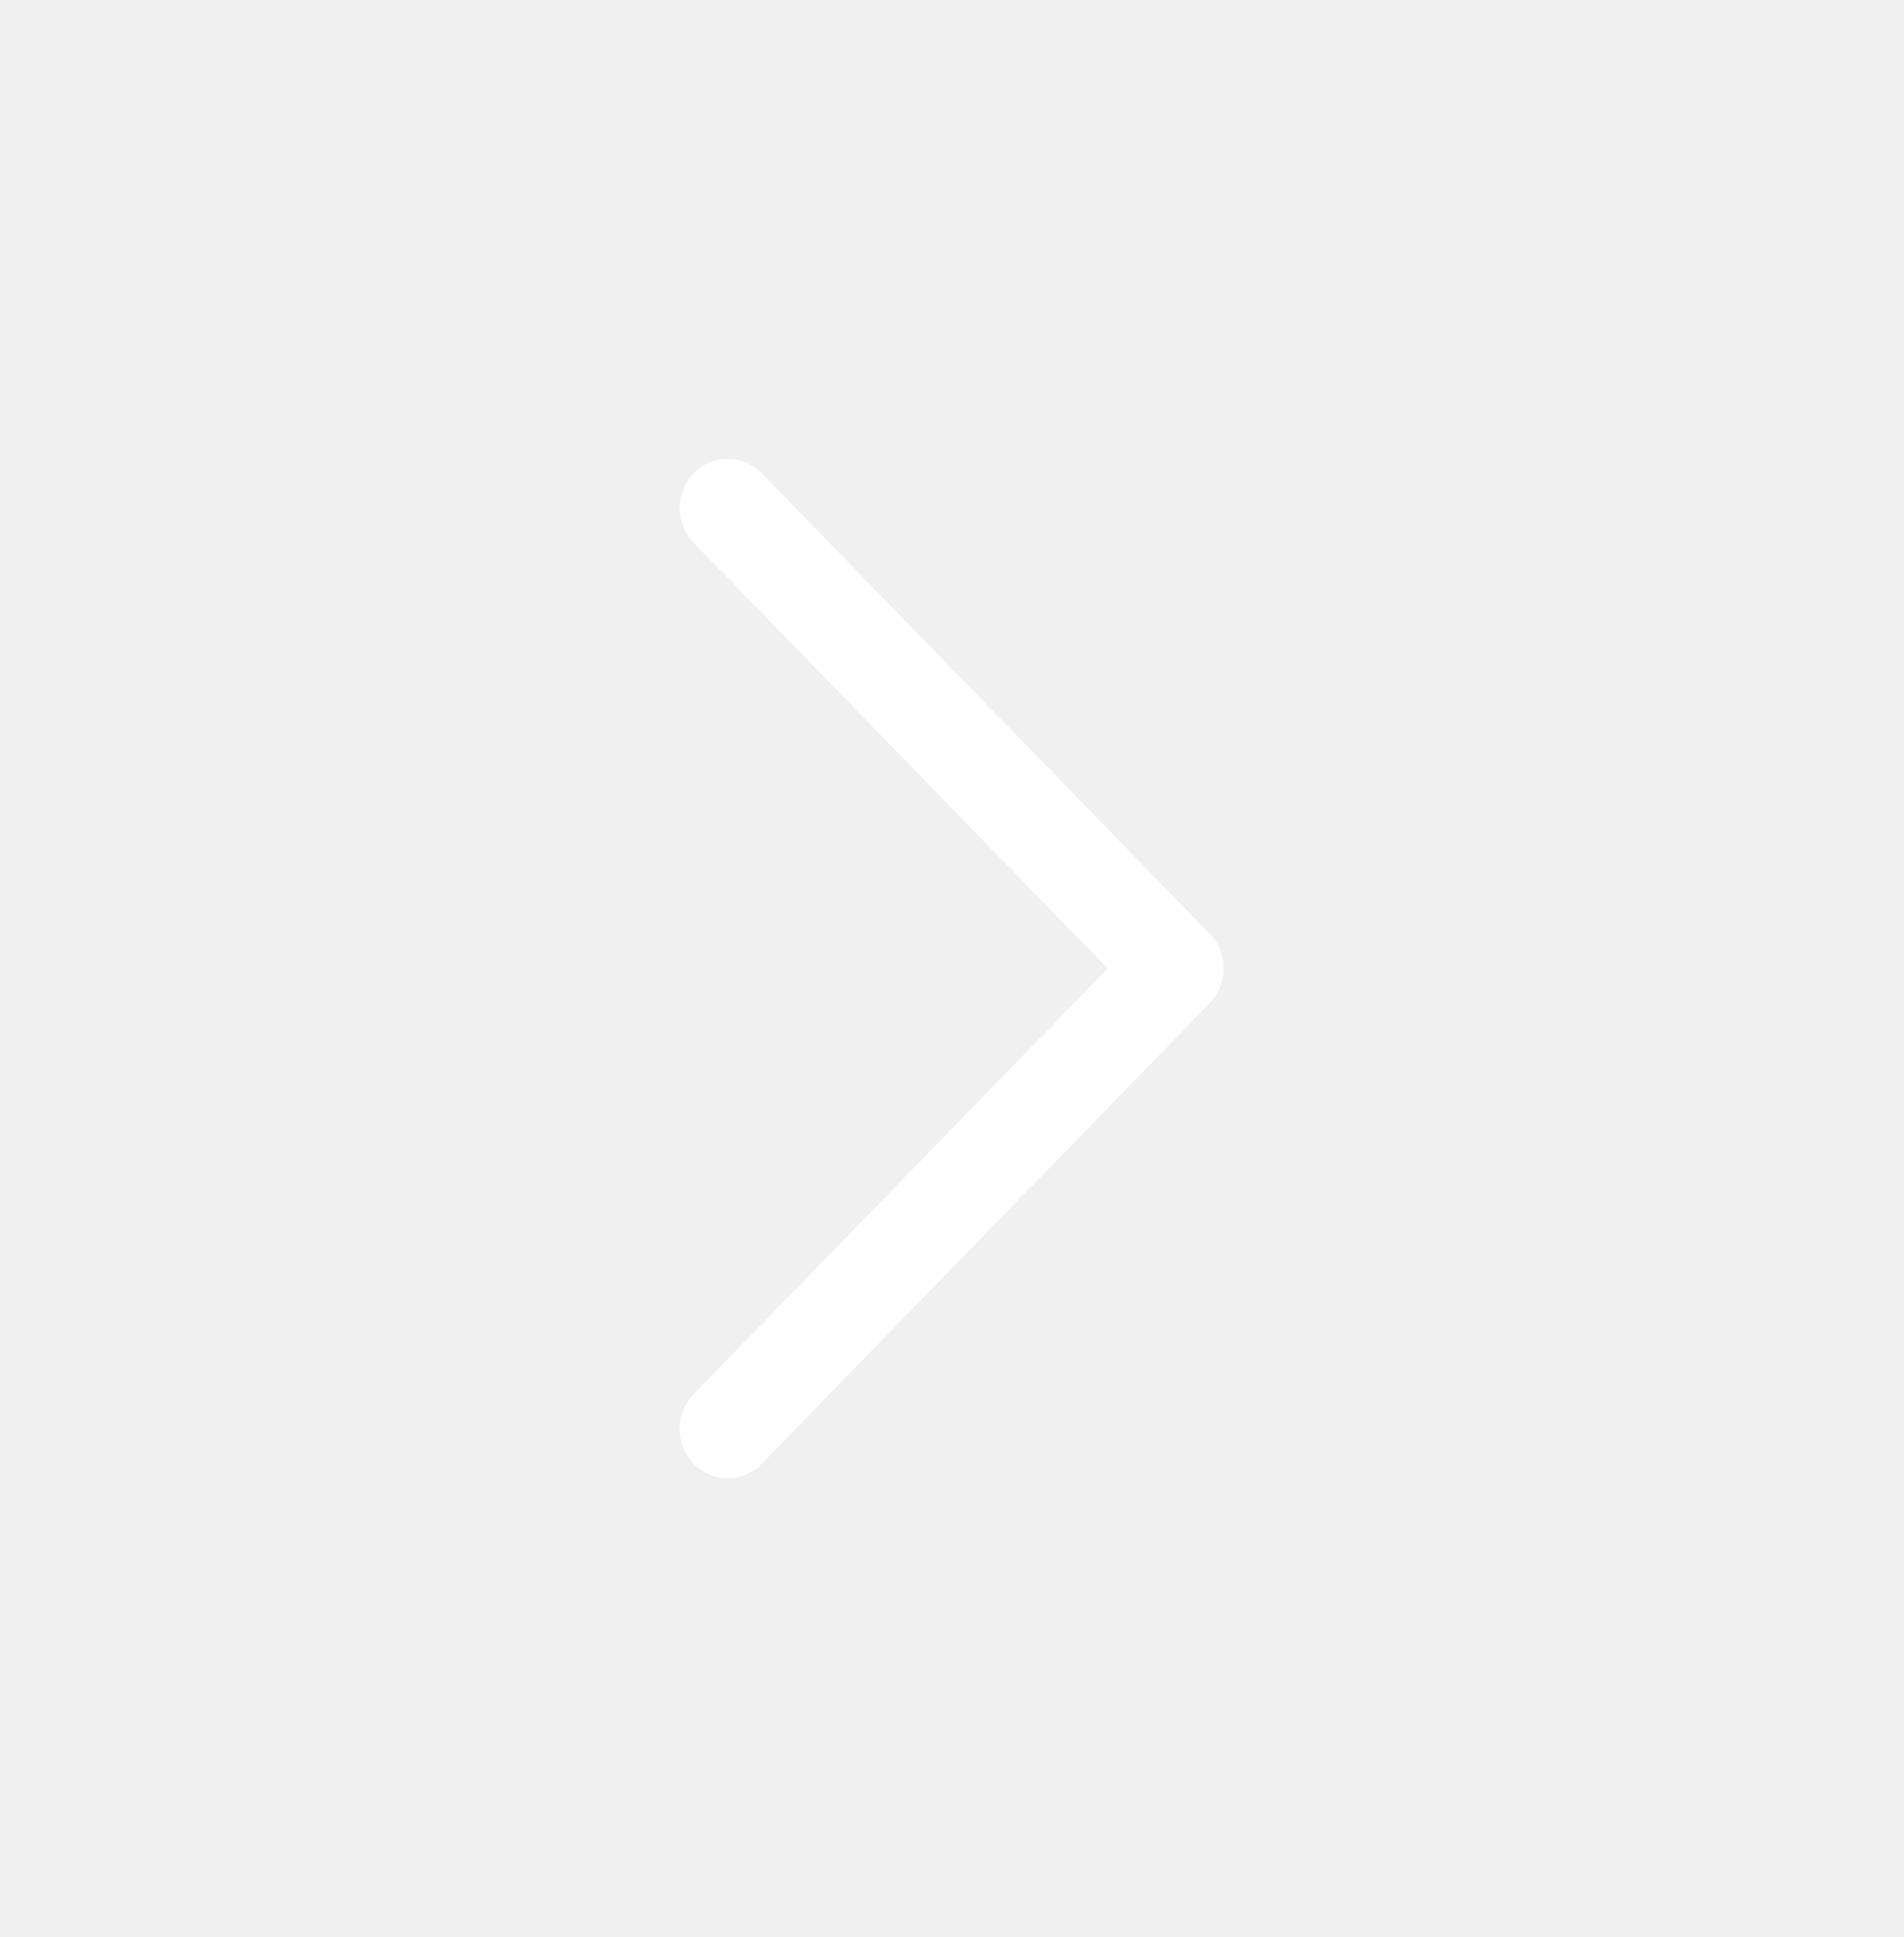
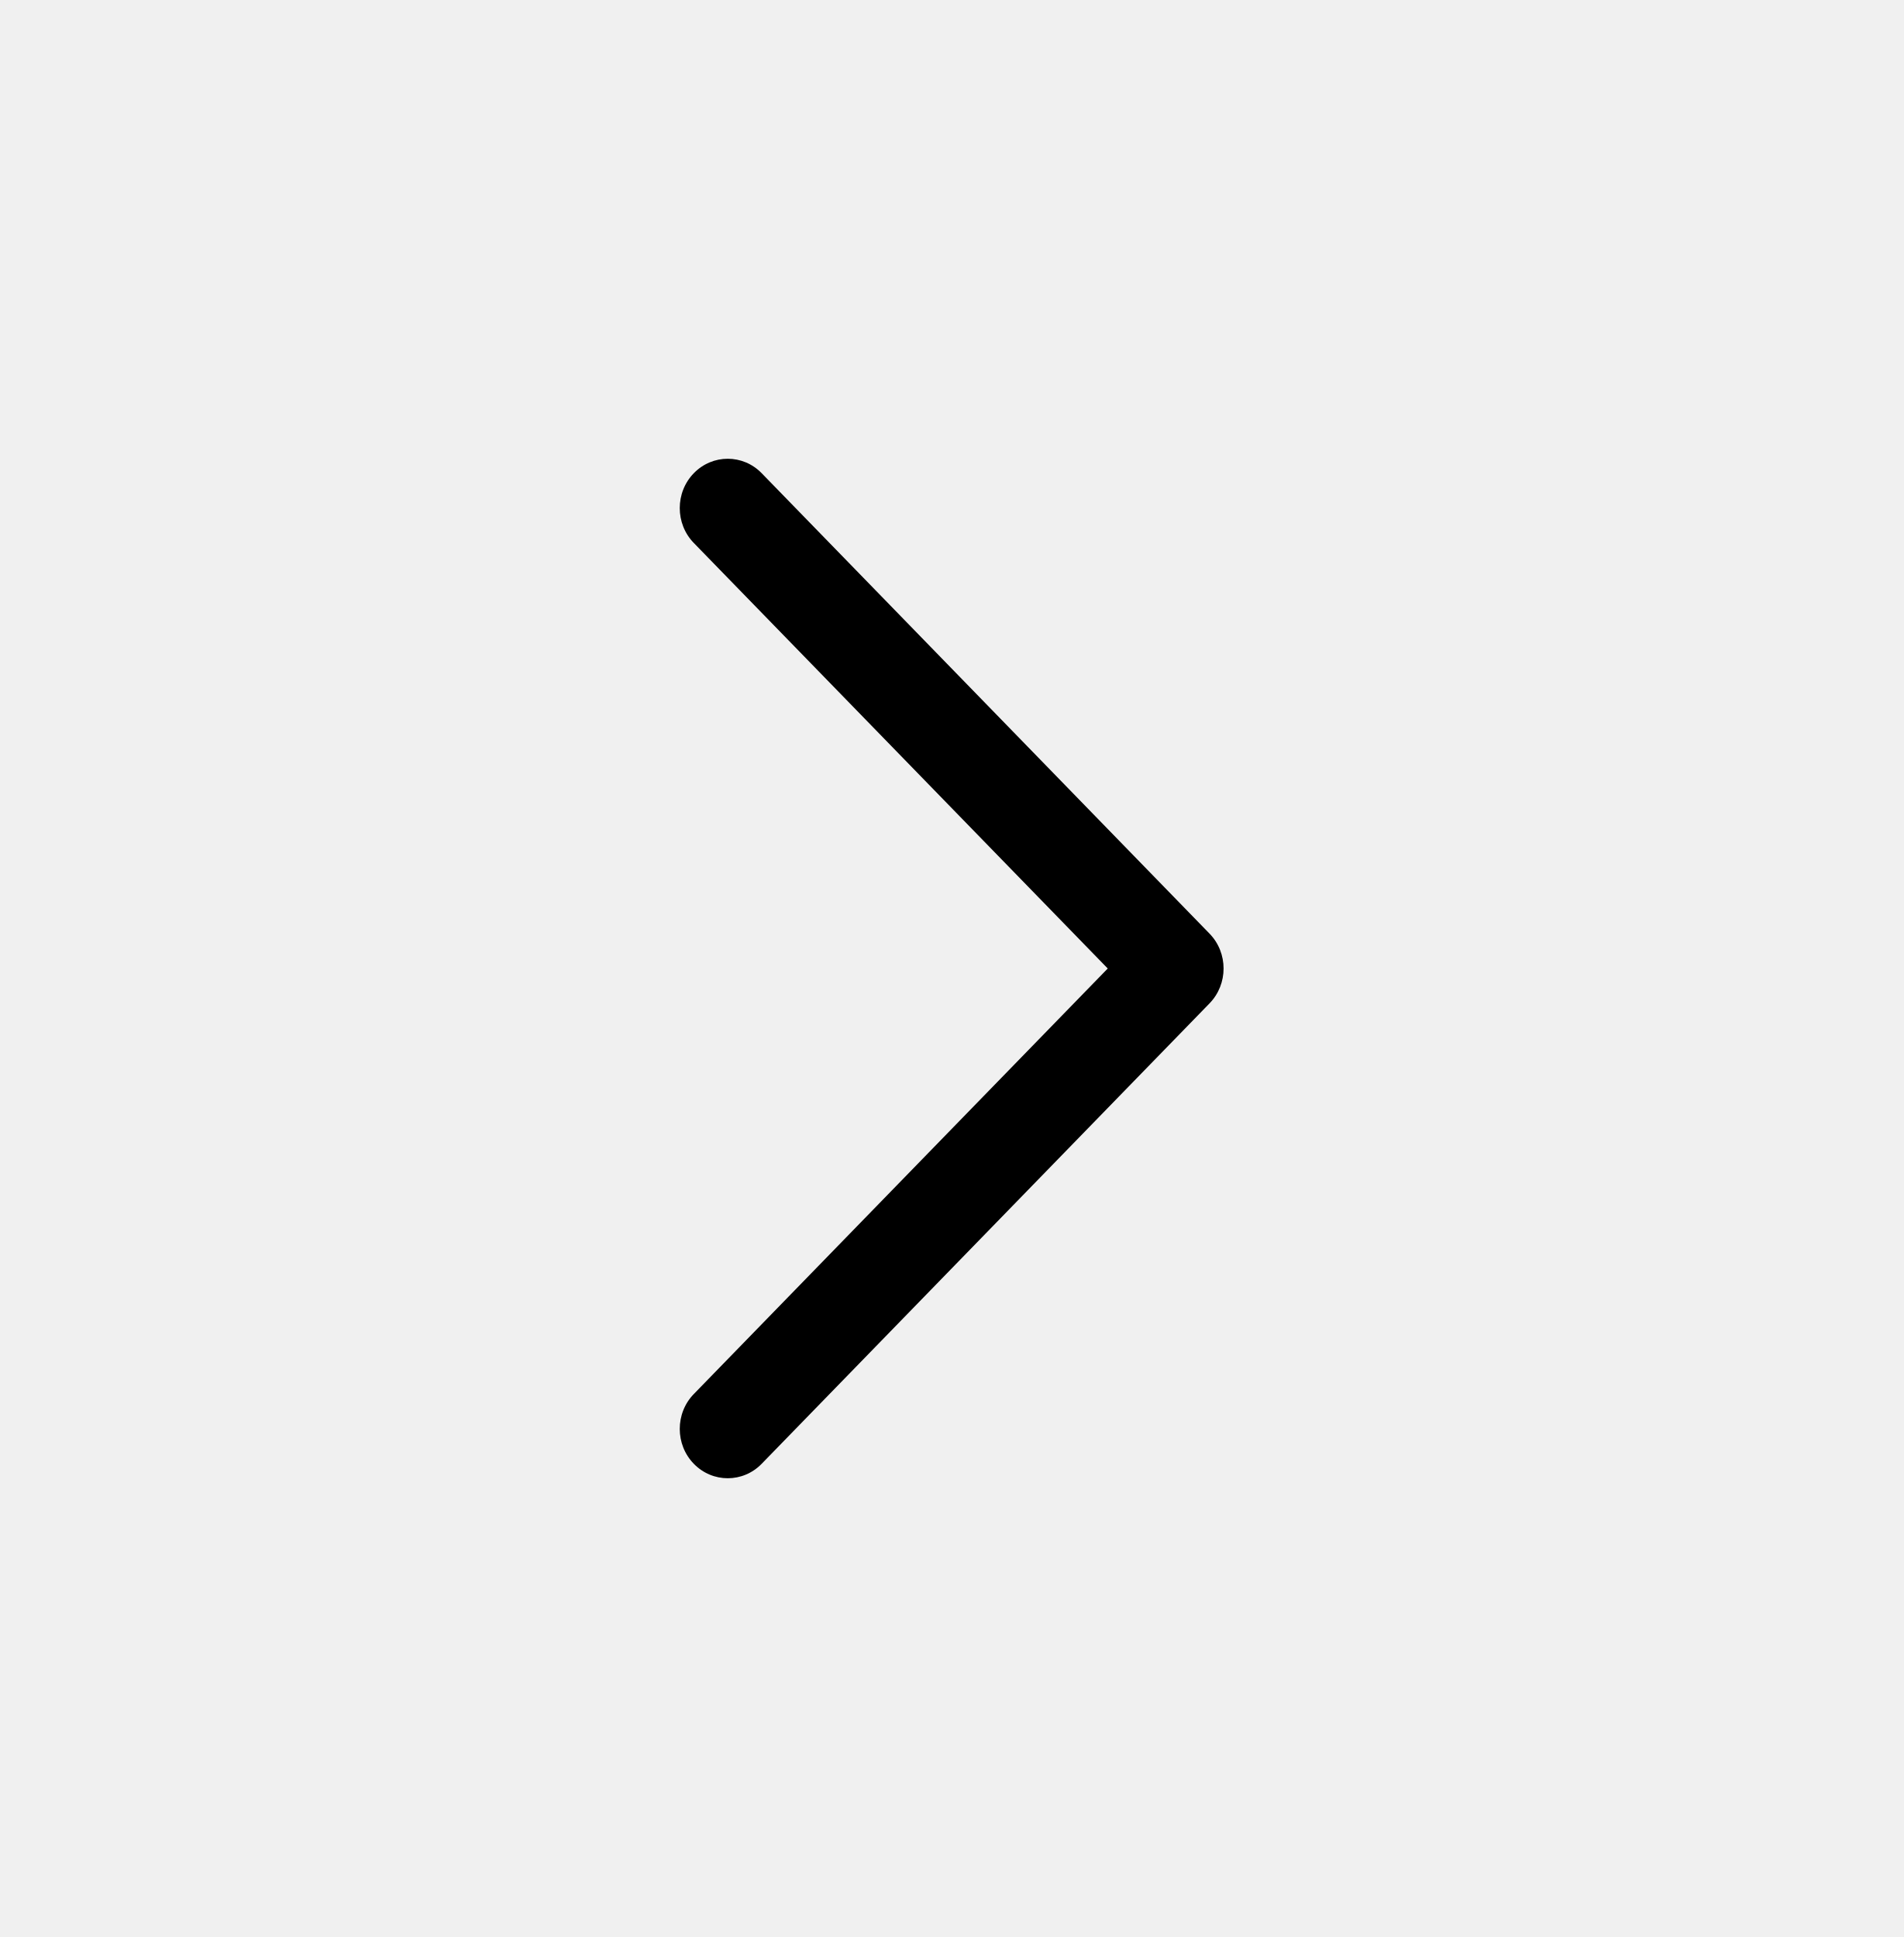
- <svg xmlns="http://www.w3.org/2000/svg" width="56" height="57" viewBox="0 0 56 57" fill="none">
-   <path fill-rule="evenodd" clip-rule="evenodd" d="M20.413 43.075C19.862 42.508 19.862 41.589 20.413 41.022L32.592 28.5L20.413 15.978C19.862 15.411 19.862 14.492 20.413 13.925C20.965 13.358 21.859 13.358 22.41 13.925L35.587 27.474C36.138 28.04 36.138 28.96 35.587 29.526L22.41 43.075C21.859 43.642 20.965 43.642 20.413 43.075Z" fill="white" />
+ <svg xmlns="http://www.w3.org/2000/svg" viewBox="0 0 56 57" fill="currentColor">
+   <path fill-rule="evenodd" clip-rule="evenodd" d="M20.413 43.075C19.862 42.508 19.862 41.589 20.413 41.022L32.592 28.5L20.413 15.978C19.862 15.411 19.862 14.492 20.413 13.925C20.965 13.358 21.859 13.358 22.41 13.925L35.587 27.474C36.138 28.04 36.138 28.96 35.587 29.526L22.41 43.075C21.859 43.642 20.965 43.642 20.413 43.075Z" />
</svg>
